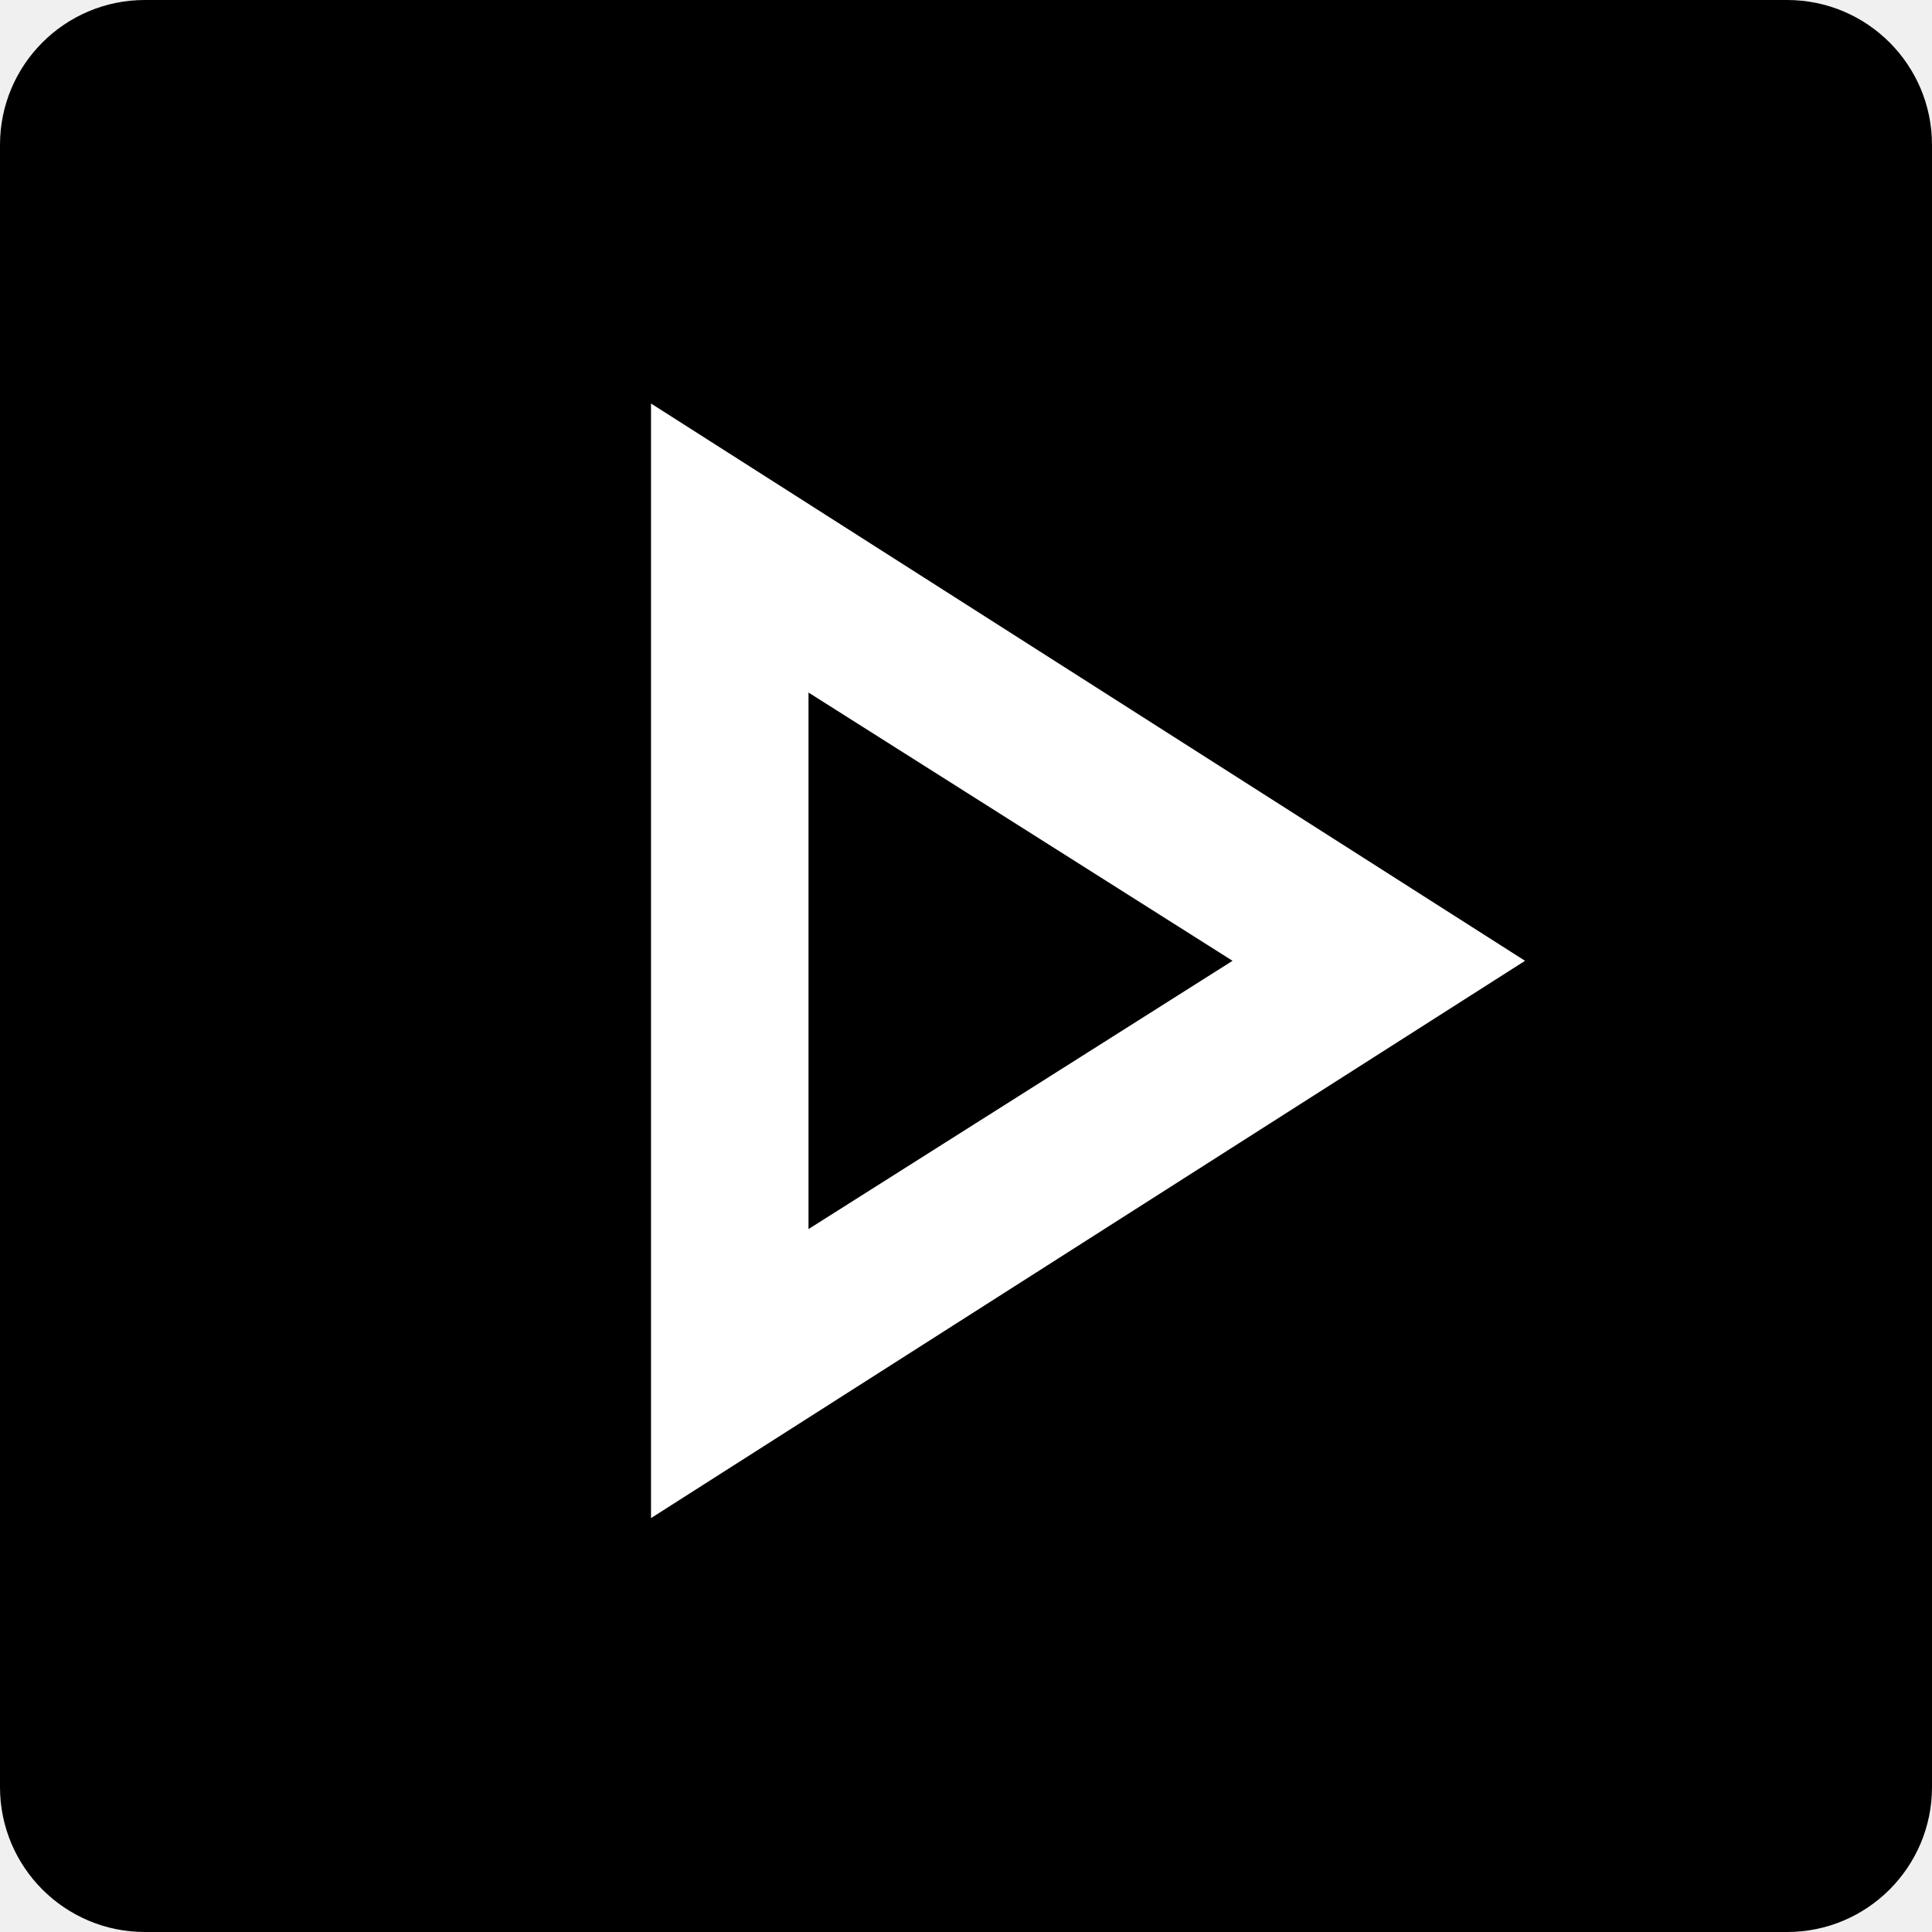
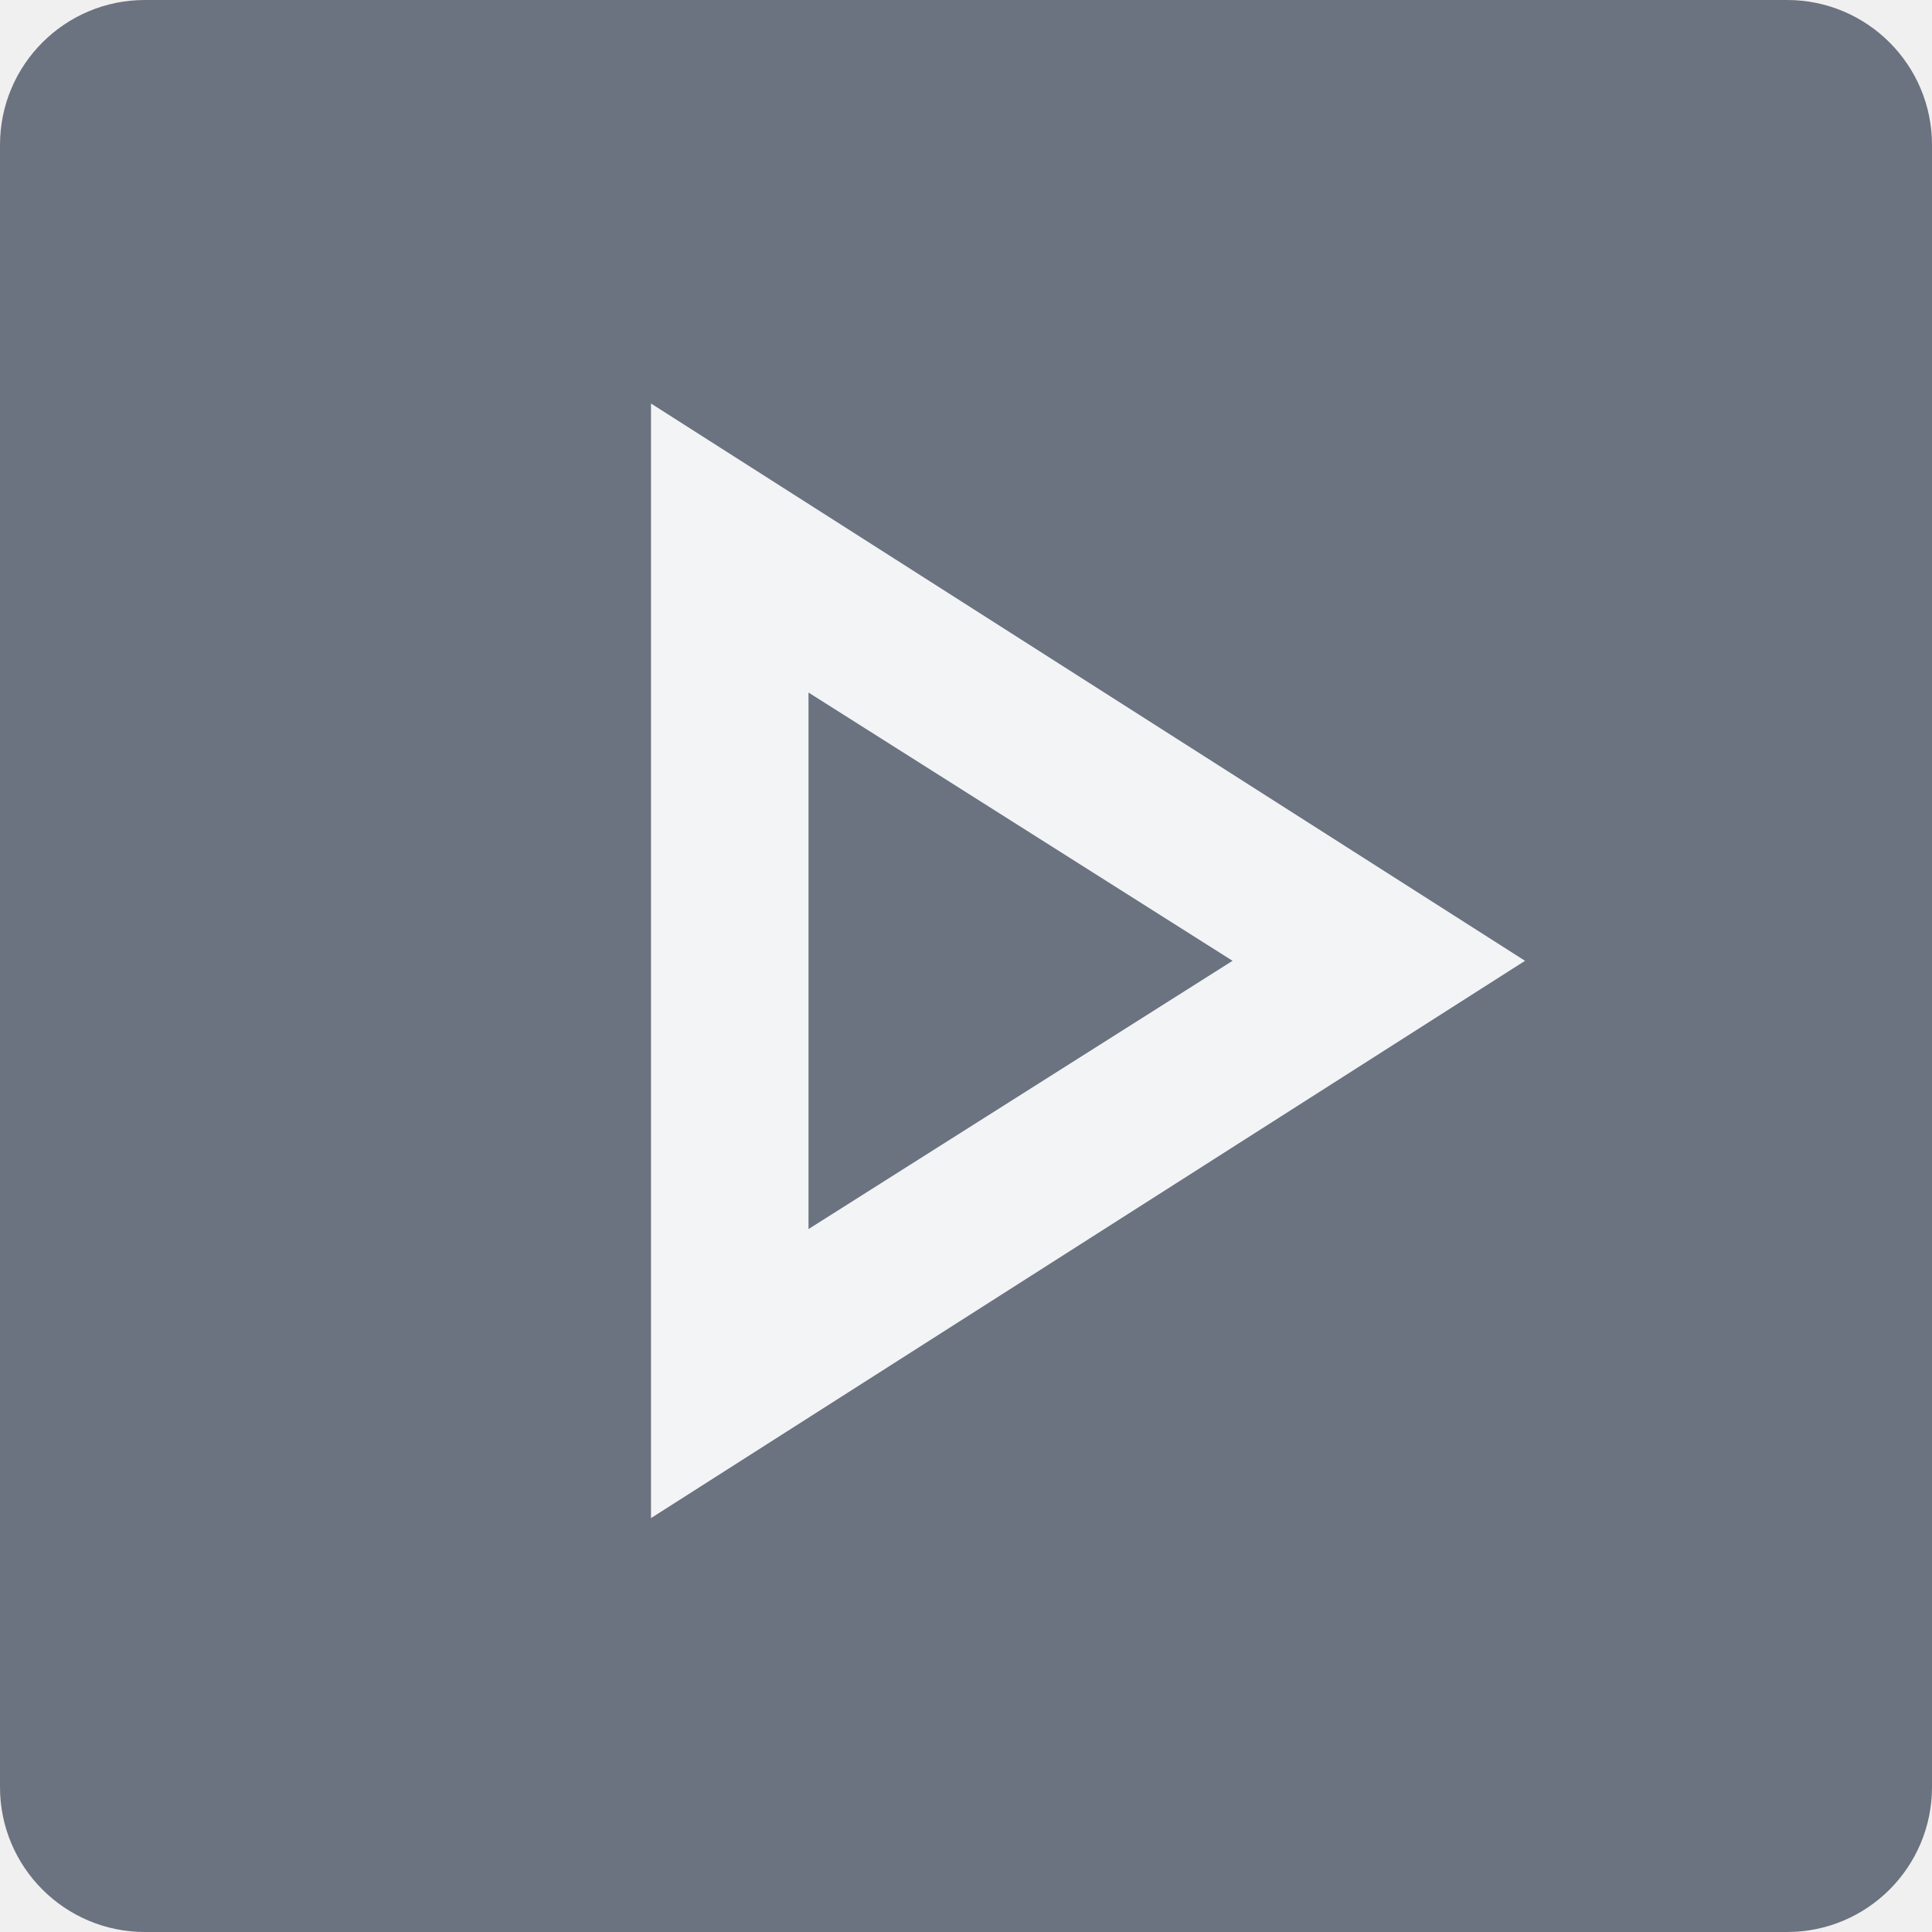
<svg xmlns="http://www.w3.org/2000/svg" height="48px" viewBox="0 -960 960 960" width="48px">
-   <rect x="0" y="-960" width="960" height="960" rx="72" ry="72" fill="#000000" />
+   <rect x="0" y="-960" width="960" height="960" rx="72" ry="72" fill="#6b7280" />
  <g transform="matrix(0.86 0 0 0.86 67.2 -67.2)">
-     <path fill="#ffffff" d="M298-161v-644l505 322-505 322Zm91-322Zm0 155 245-155-245-155v310Z" />
+     <path fill="#f3f4f6" d="M298-161v-644l505 322-505 322Zm91-322Zm0 155 245-155-245-155v310Z" />
  </g>
</svg>
